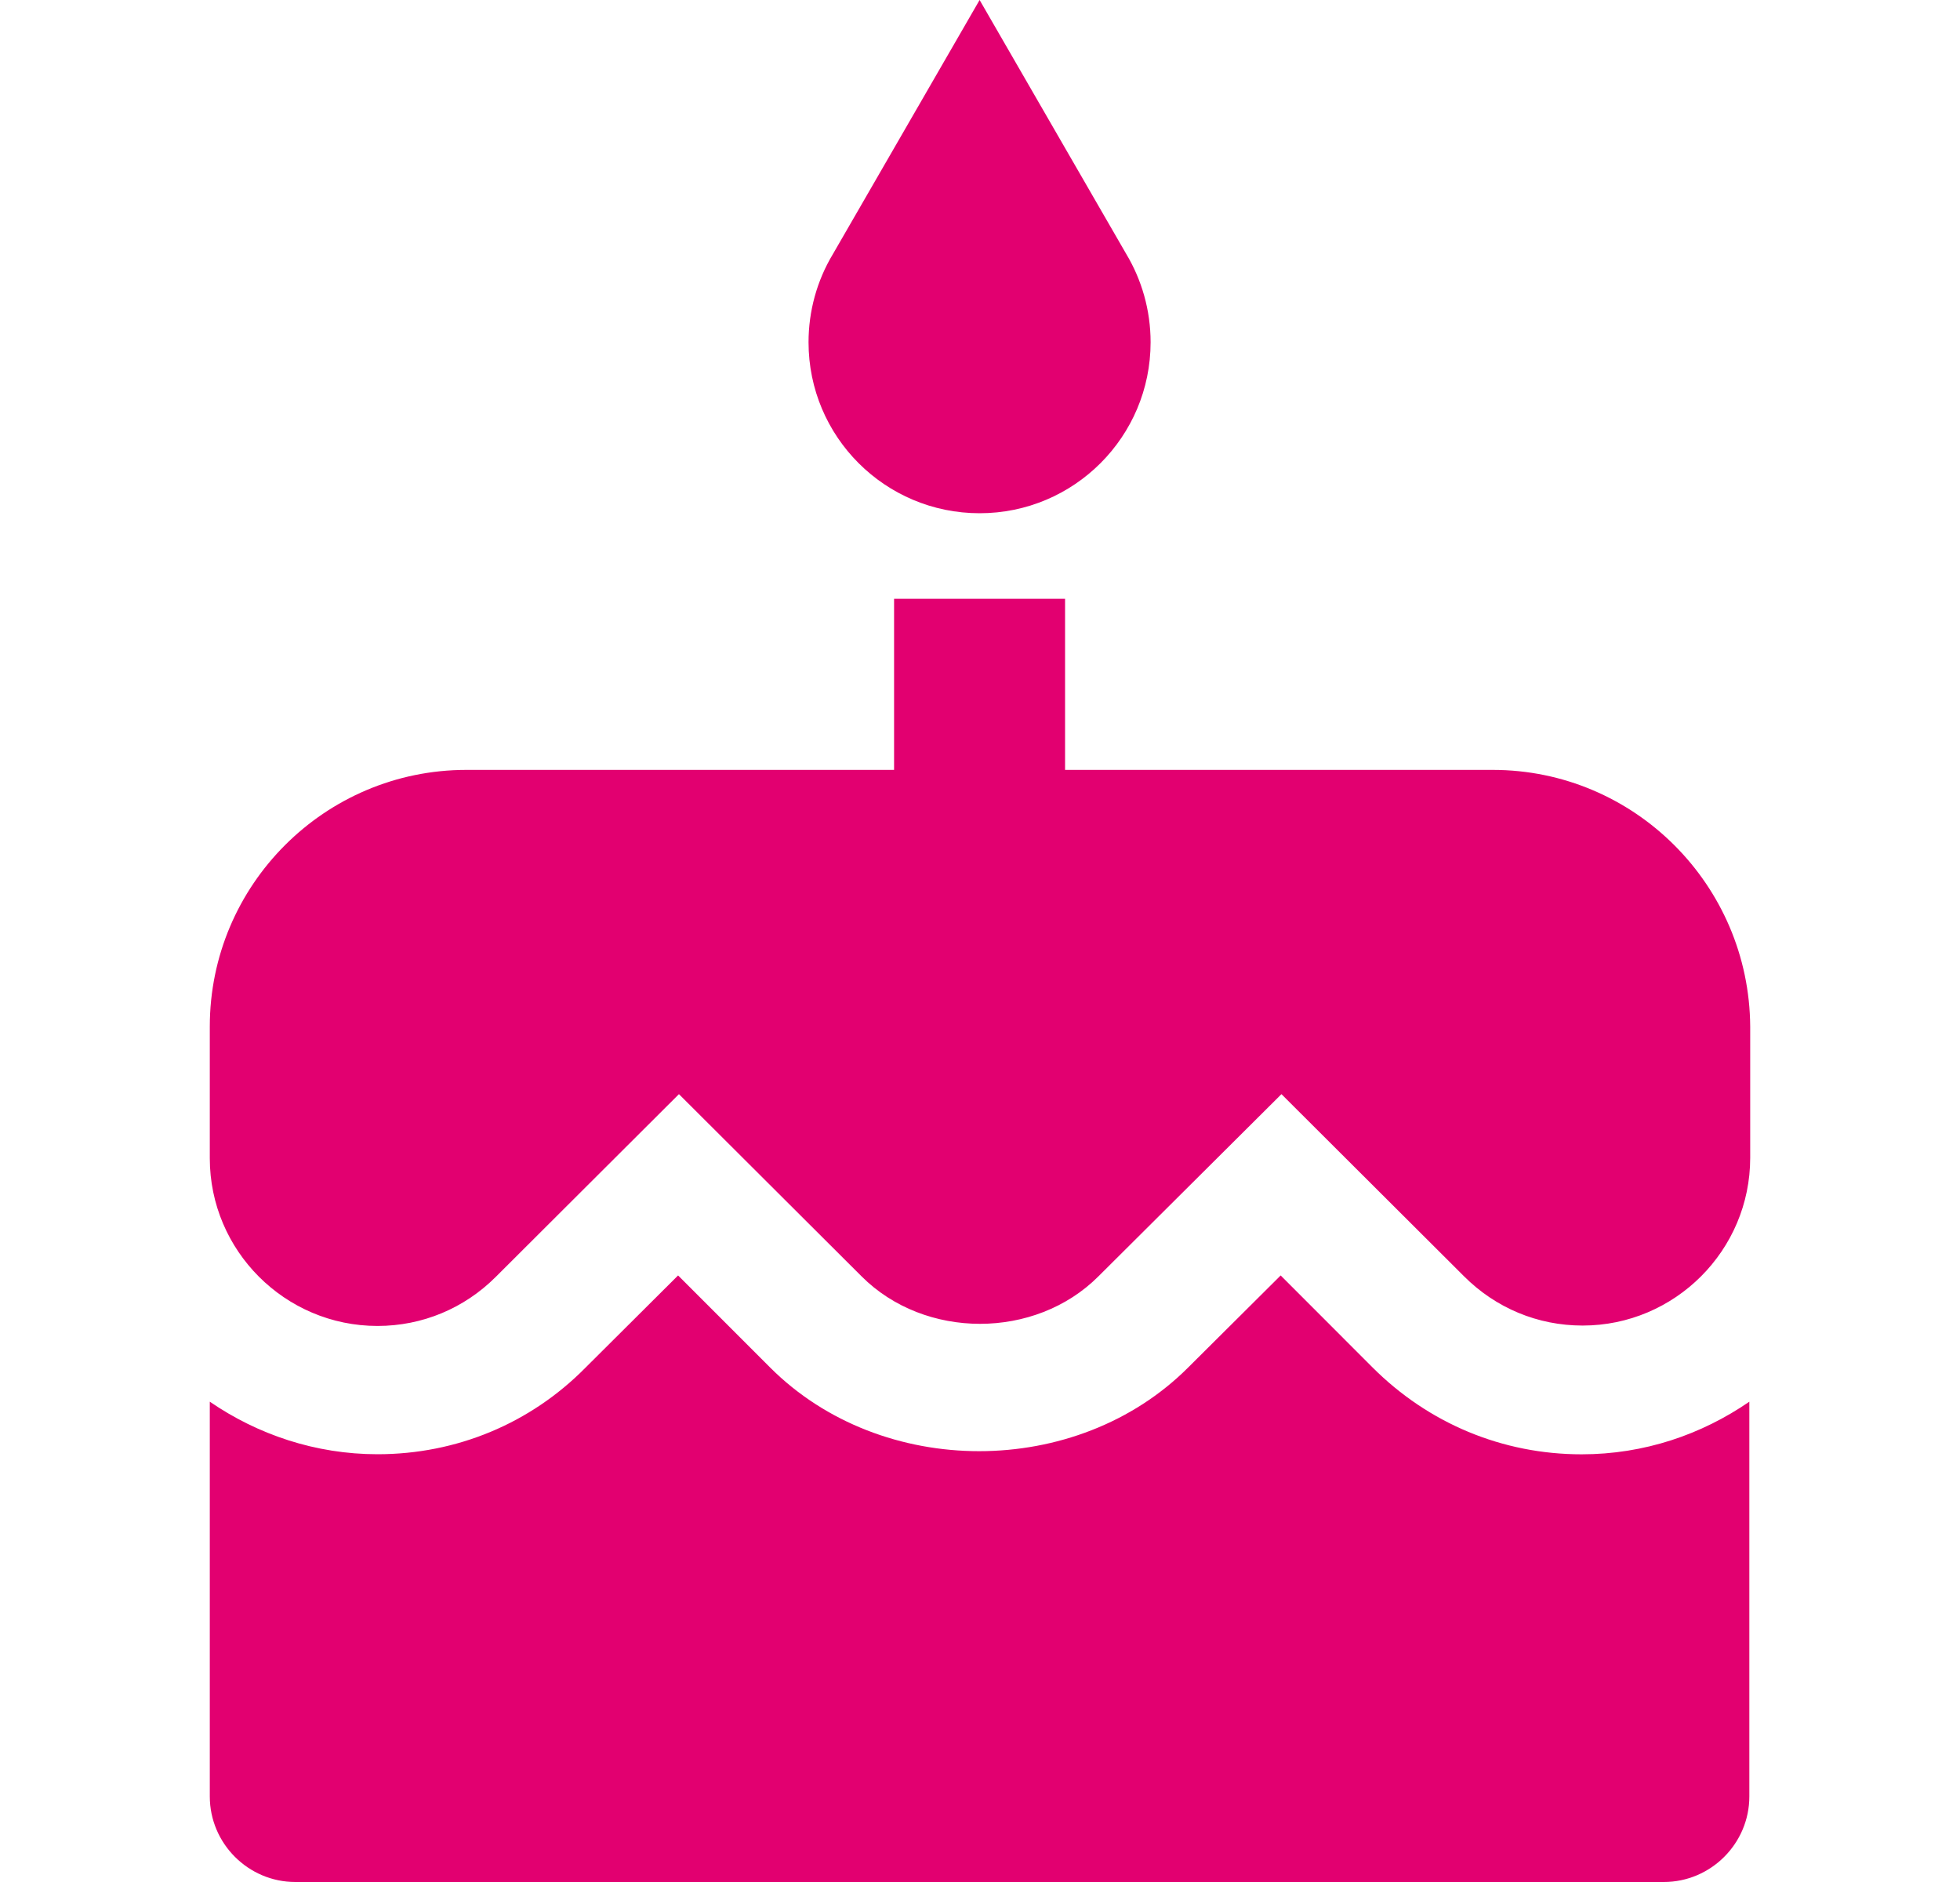
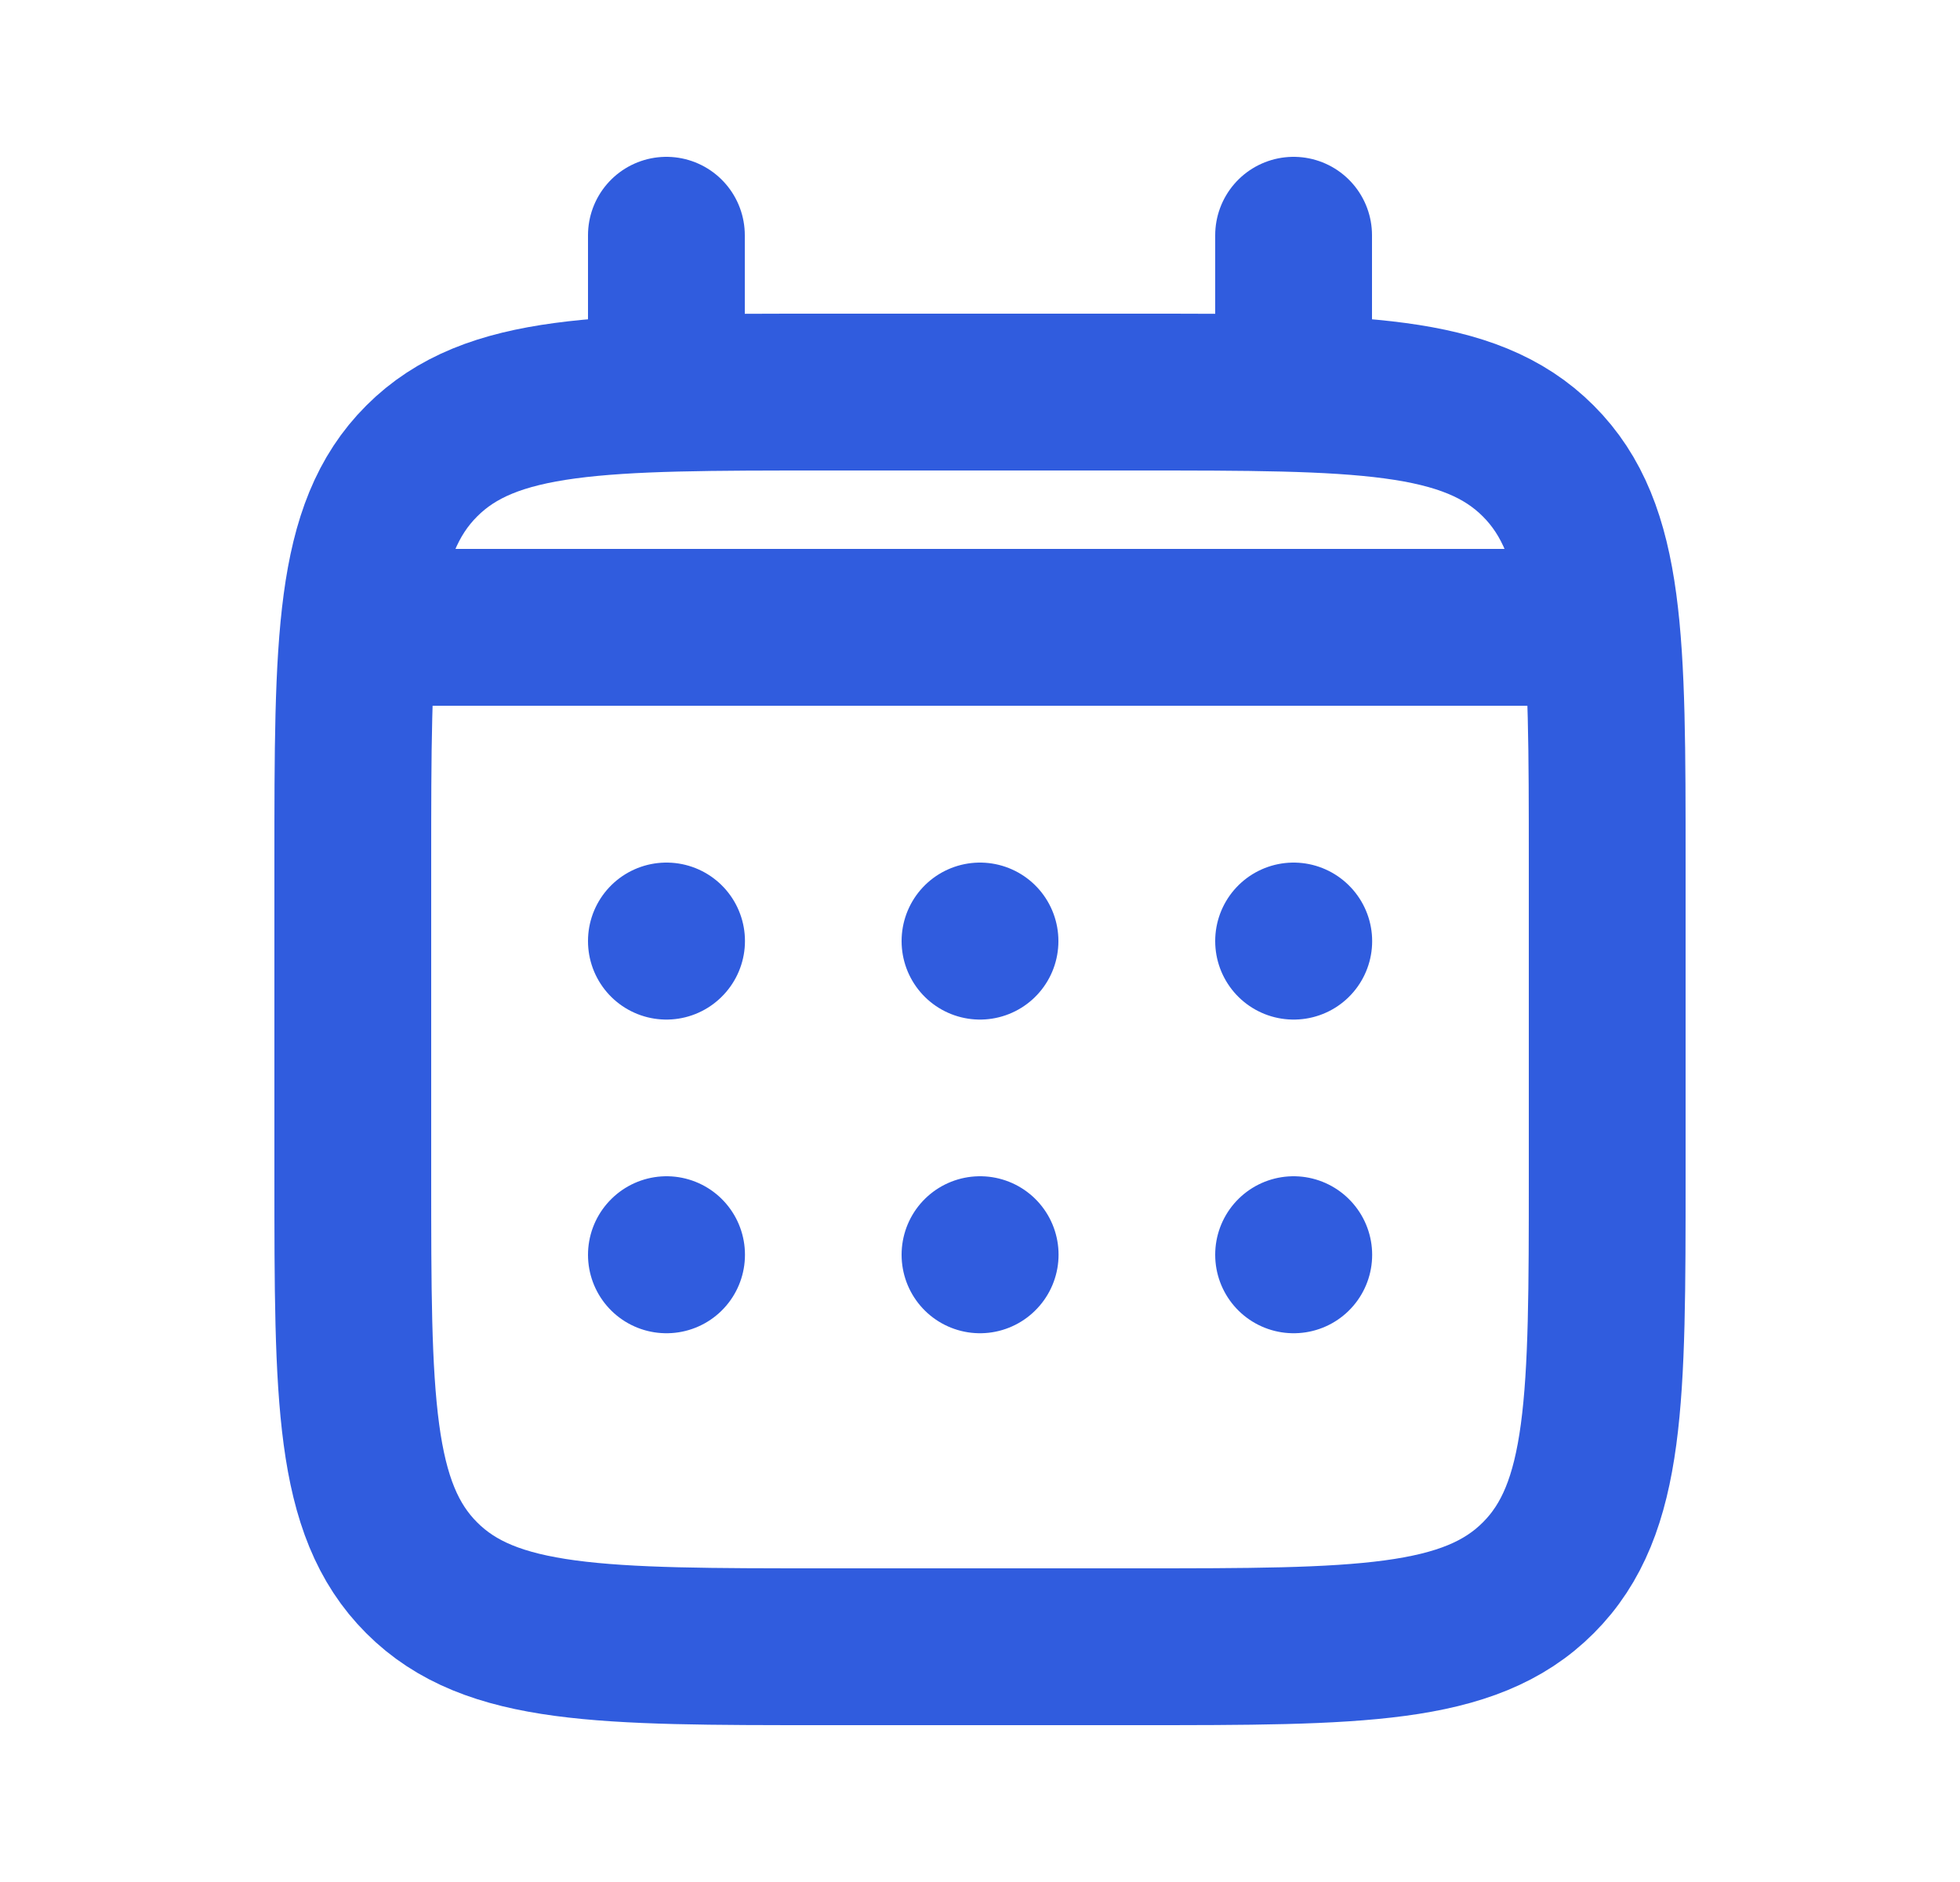
<svg xmlns="http://www.w3.org/2000/svg" width="25" height="24" viewBox="0 0 25 24" fill="none">
-   <path d="M12.495 6.545C13.7 6.545 14.676 5.569 14.676 4.364C14.676 3.955 14.562 3.567 14.366 3.24L12.495 0L10.624 3.24C10.42 3.579 10.313 3.968 10.313 4.364C10.313 5.569 11.289 6.545 12.495 6.545ZM19.04 9.818H13.585V7.636H11.404V9.818H5.949C4.144 9.818 2.676 11.285 2.676 13.091V14.771C2.676 15.949 3.636 16.909 4.815 16.909C5.387 16.909 5.922 16.685 6.325 16.282L8.66 13.953L10.989 16.276C11.796 17.084 13.204 17.084 14.011 16.276L16.345 13.953L18.674 16.276C19.078 16.68 19.613 16.904 20.186 16.904C21.364 16.904 22.324 15.944 22.324 14.765V13.091C22.313 11.285 20.846 9.818 19.04 9.818Z" fill="#E20070" />
-   <path d="M17.507 17.438L16.335 16.265L15.156 17.438C13.733 18.862 11.245 18.862 9.822 17.438L8.649 16.265L7.471 17.438C6.767 18.153 5.824 18.545 4.815 18.545C4.024 18.545 3.287 18.294 2.676 17.875V22.909C2.676 23.509 3.167 24 3.767 24H21.222C21.822 24 22.313 23.509 22.313 22.909V17.875C21.702 18.295 20.971 18.546 20.174 18.546C19.165 18.546 18.222 18.153 17.507 17.438Z" fill="#E20070" />
+   <path d="M4.576 8H20.424M16.5 5V3M8.5 5V3M16.502 16.002L16.5 16.002V16M12.502 16H12.5V16.002M8.502 16L8.502 16.002L8.5 16.002M16.502 12.002L16.5 12.002V12M8.502 12H8.5V12.002M12.5 12V12.002M10.5 21H14.5C17.328 21 18.743 21 19.621 20.121C20.5 19.243 20.5 17.828 20.5 15V11C20.5 8.172 20.5 6.757 19.621 5.879C18.743 5 17.328 5 14.5 5H10.5C7.672 5 6.257 5 5.379 5.879C4.5 6.757 4.5 8.172 4.5 11V15C4.5 17.828 4.5 19.243 5.379 20.121C6.257 21 7.672 21 10.5 21Z" stroke="#305CDE" stroke-width="2" stroke-linecap="round" stroke-linejoin="round" />
</svg>
